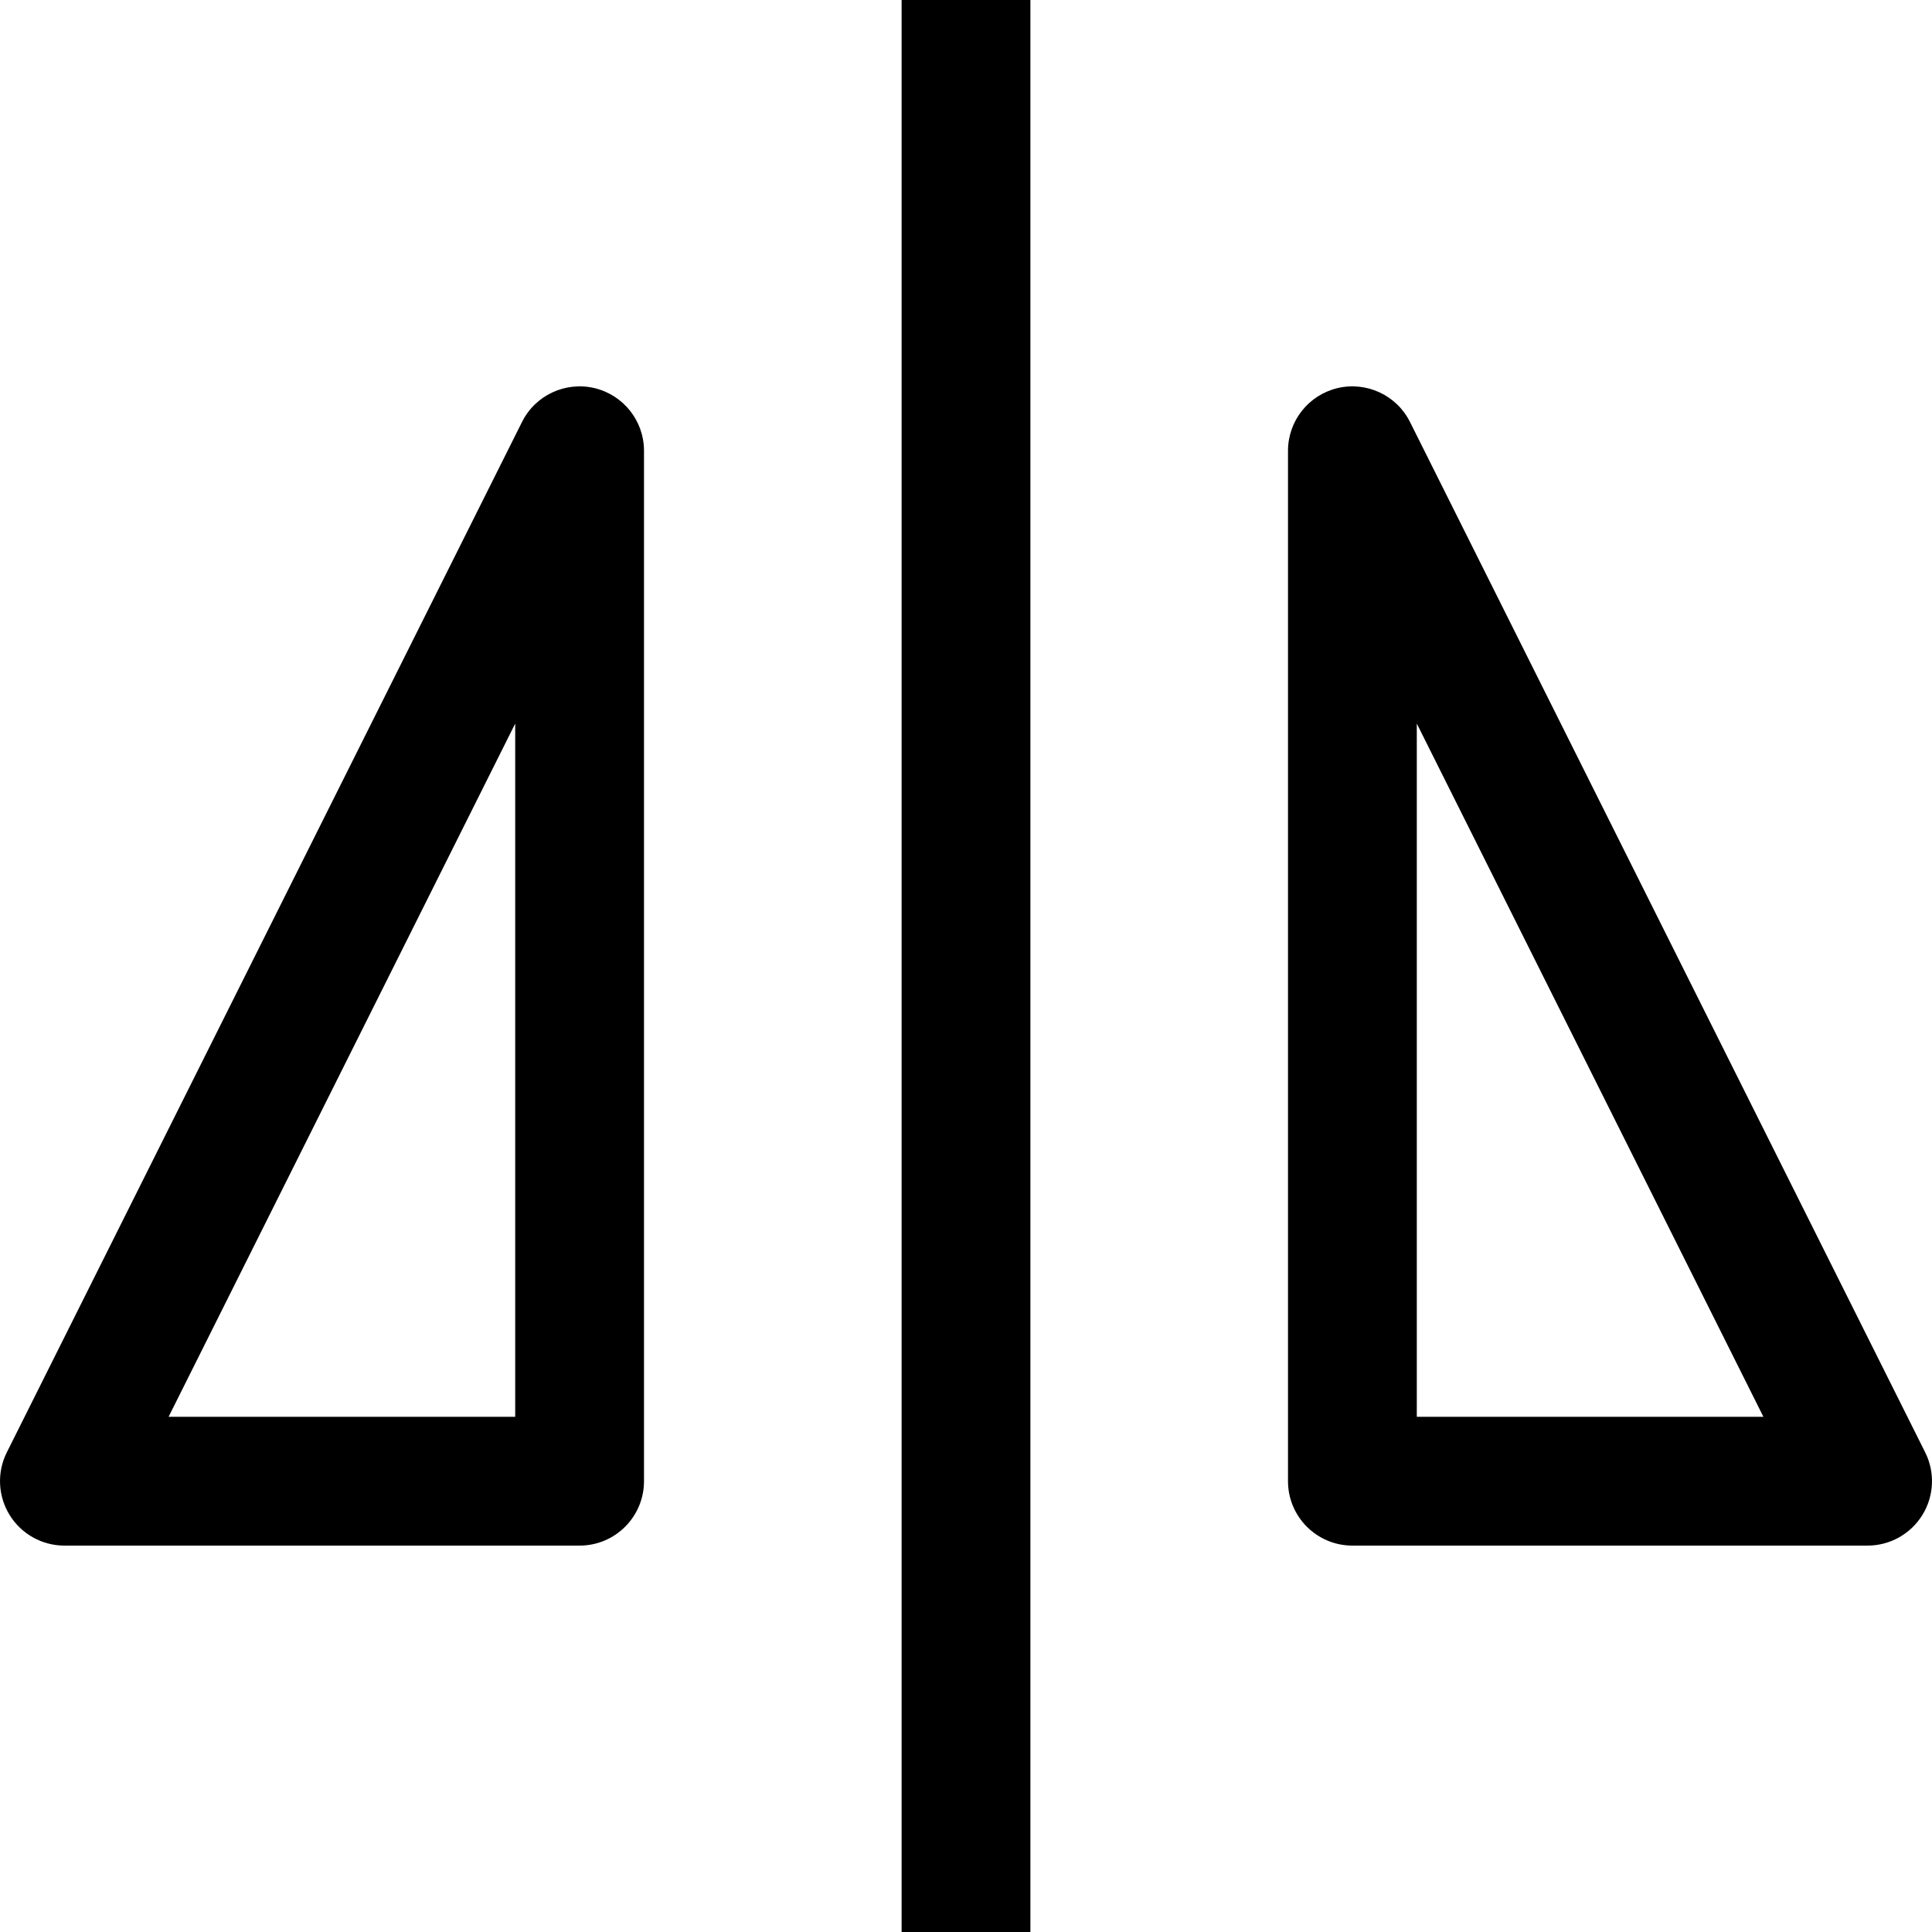
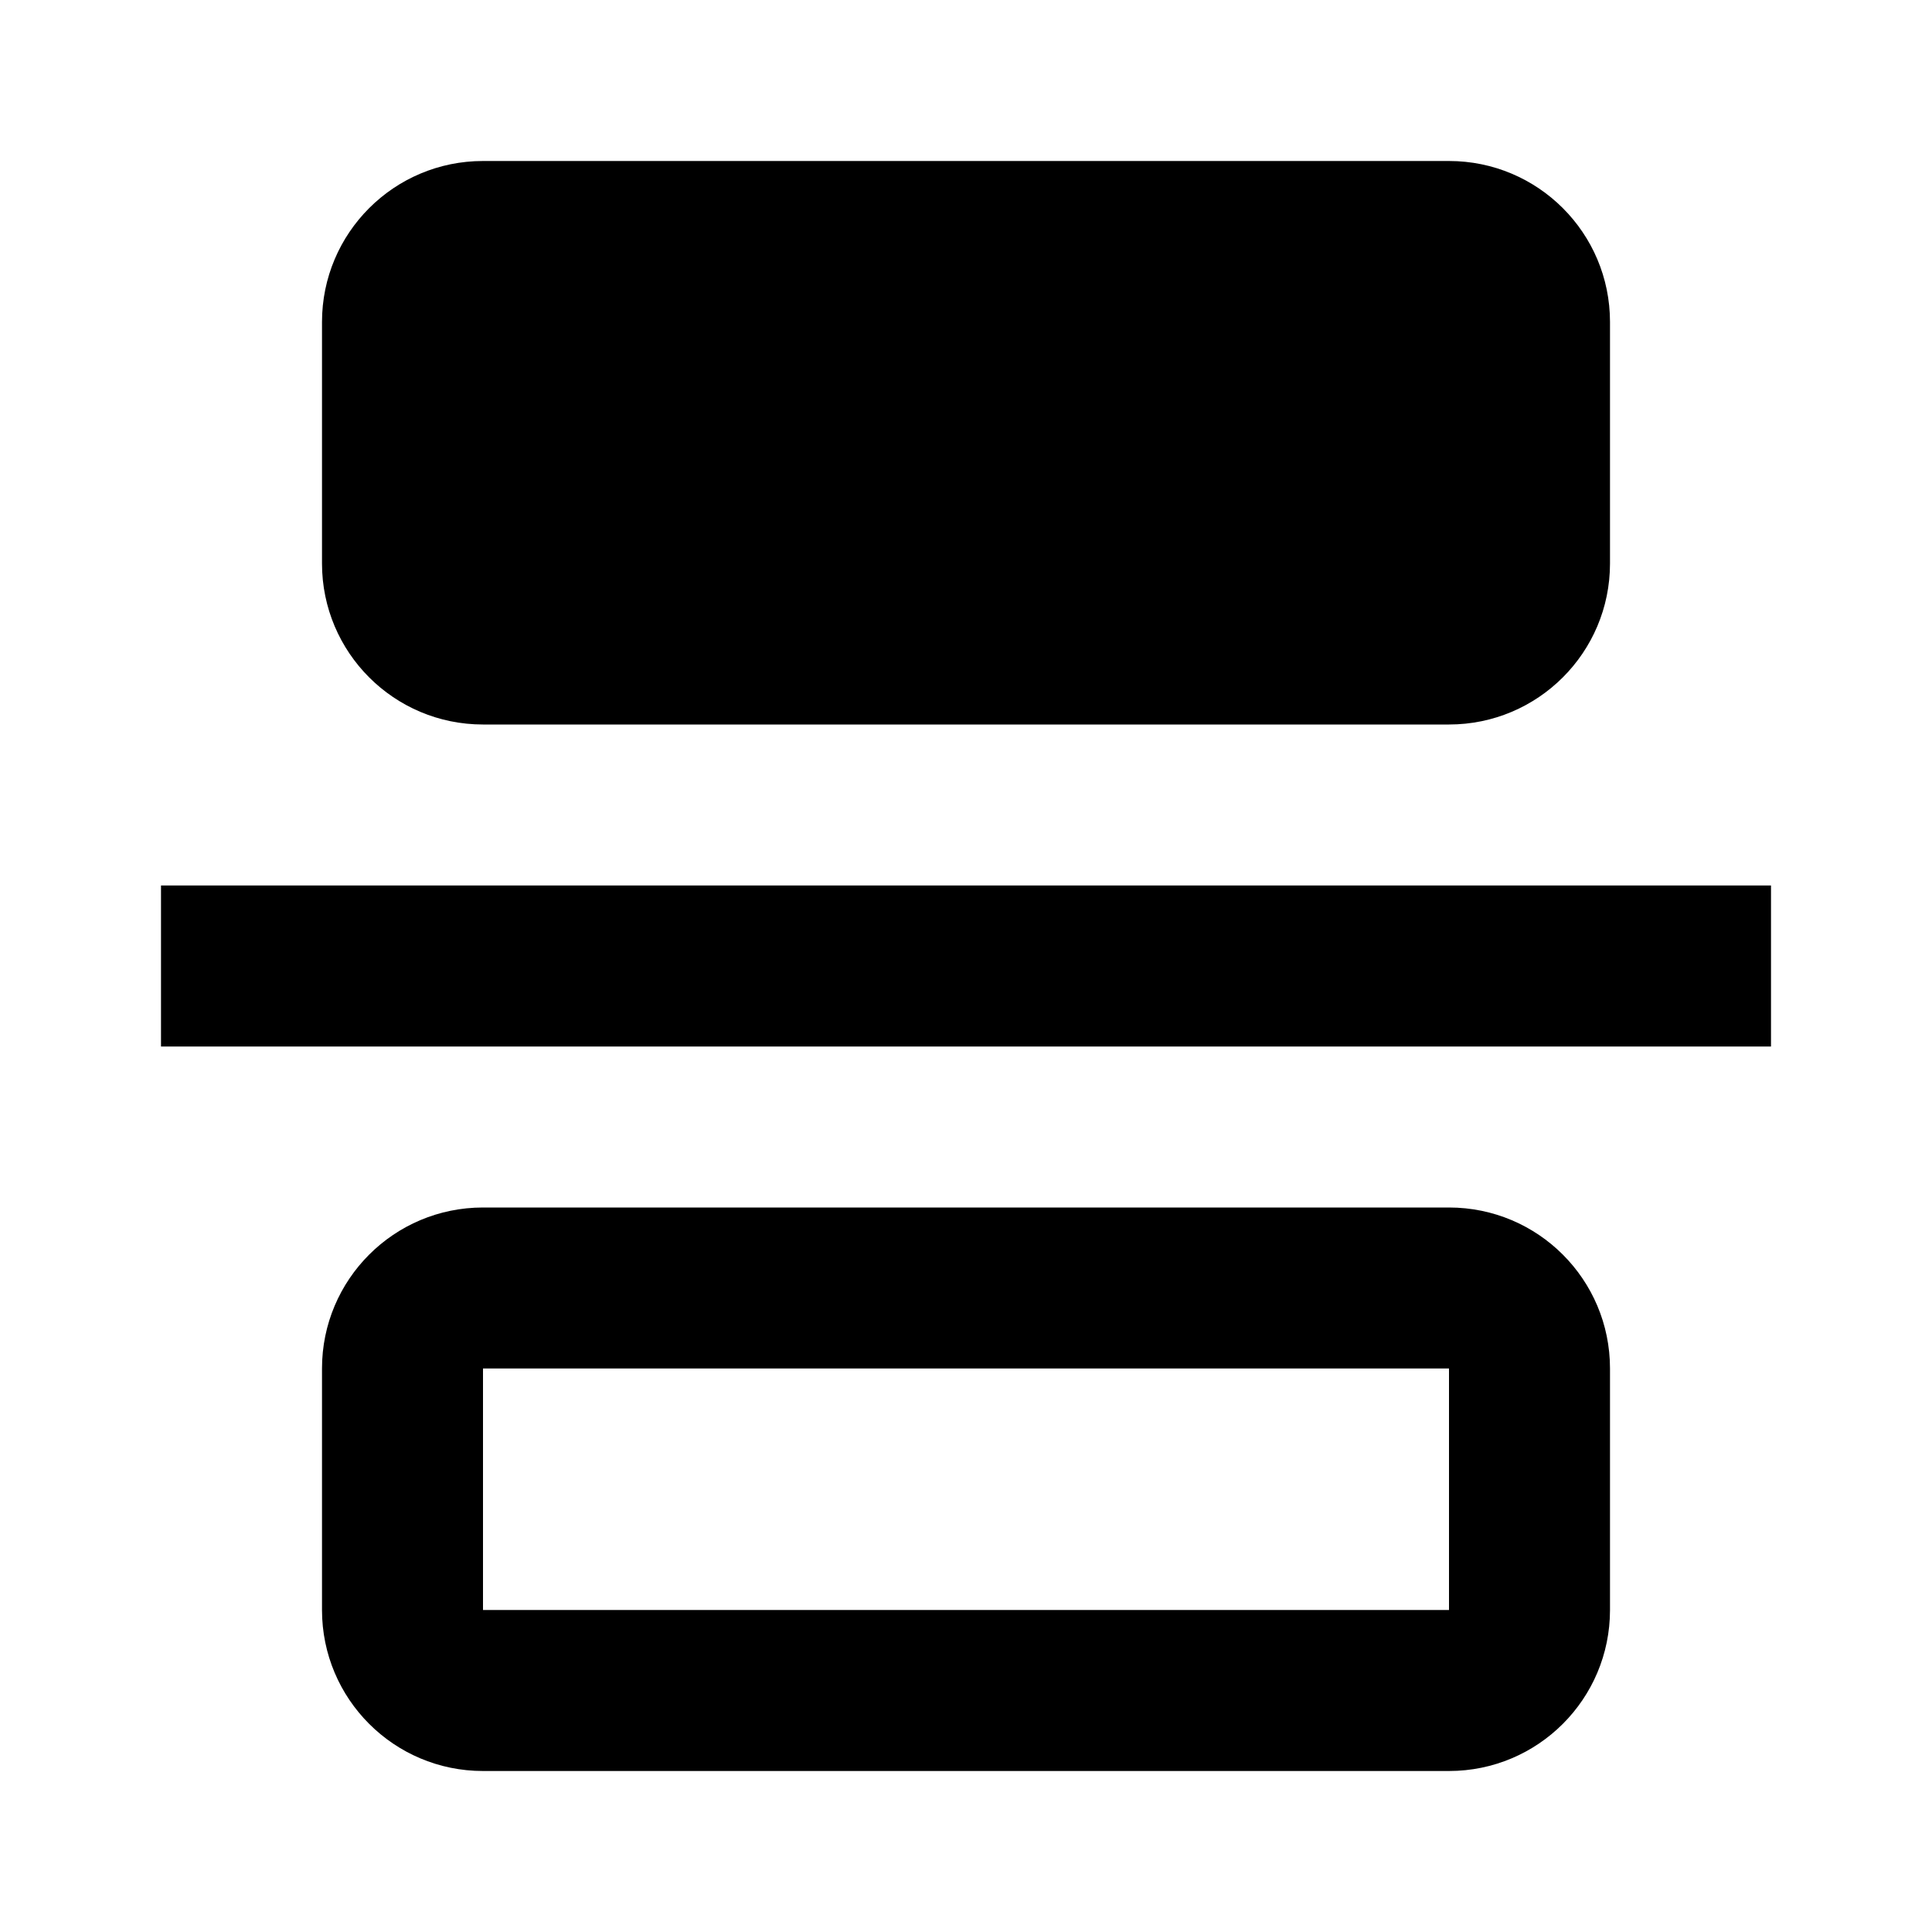
- <svg xmlns="http://www.w3.org/2000/svg" width="800px" height="800px" viewBox="0 0 15 15" fill="none">
-   <path d="M4.5 3.5H5C5 3.268 4.841 3.067 4.615 3.013C4.389 2.96 4.156 3.069 4.053 3.276L4.5 3.5ZM4.5 11.5V12C4.776 12 5 11.776 5 11.5H4.5ZM0.5 11.5L0.053 11.276C-0.025 11.431 -0.016 11.616 0.075 11.763C0.166 11.91 0.327 12 0.5 12L0.5 11.5ZM10.5 3.5L10.947 3.276C10.844 3.069 10.611 2.96 10.385 3.013C10.159 3.067 10 3.268 10 3.5H10.5ZM10.5 11.5H10C10 11.776 10.224 12 10.5 12V11.5ZM14.5 11.5V12C14.673 12 14.834 11.91 14.925 11.763C15.016 11.616 15.025 11.431 14.947 11.276L14.5 11.5ZM4 3.5V11.5H5V3.5H4ZM4.5 11H0.5V12H4.5V11ZM0.947 11.724L4.947 3.724L4.053 3.276L0.053 11.276L0.947 11.724ZM10 3.5V11.5H11V3.5H10ZM10.5 12H14.5V11H10.5V12ZM14.947 11.276L10.947 3.276L10.053 3.724L14.053 11.724L14.947 11.276ZM7 0V15H8V0H7Z" fill="#000000" />
+ <svg xmlns="http://www.w3.org/2000/svg" viewBox="0 0 24 24" fill="currentColor">
+   <path d="M22 11L2 11L2 13L22 13V11ZM18 2C19.105 2 20 2.895 20 4V7C20 8.105 19.105 9 18 9L6 9C4.895 9 4 8.105 4 7L4 4C4 2.895 4.895 2 6 2L18 2ZM18 20H6V17L18 17V20ZM20 17C20 15.895 19.105 15 18 15L6 15C4.895 15 4 15.895 4 17L4 20C4 21.105 4.895 22 6 22H18C19.105 22 20 21.105 20 20V17Z" />
</svg>
